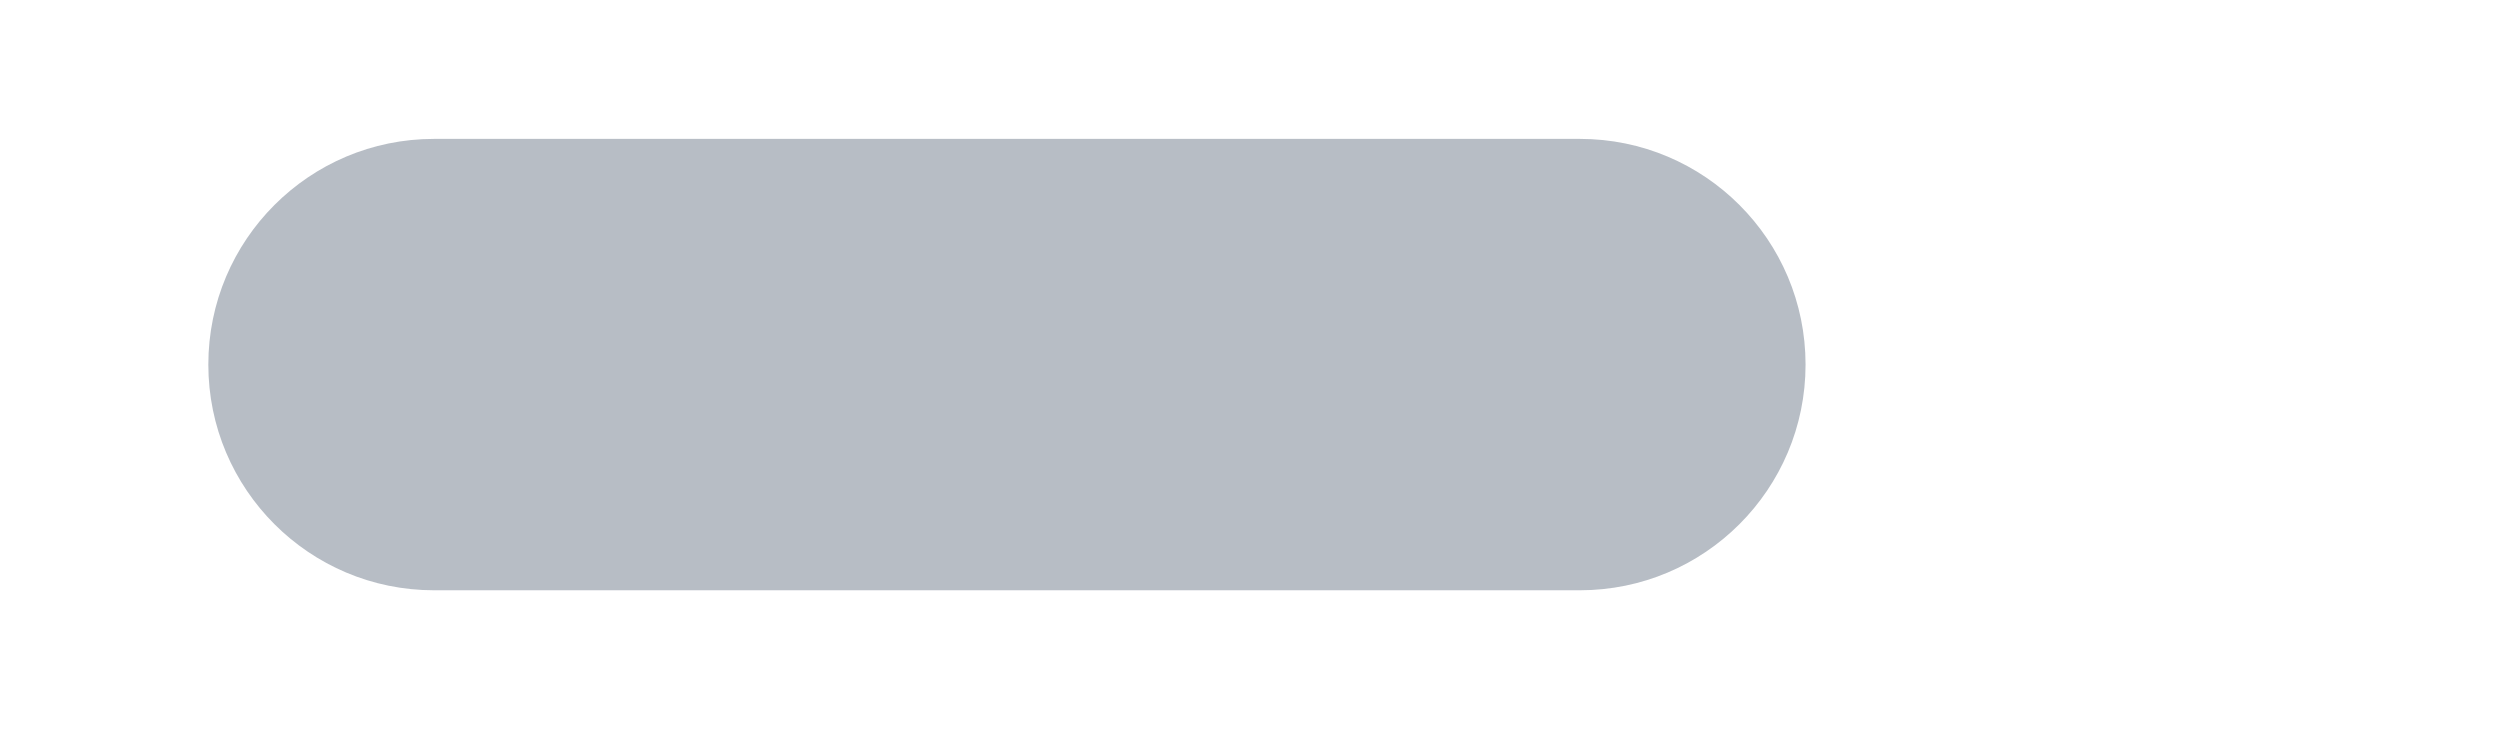
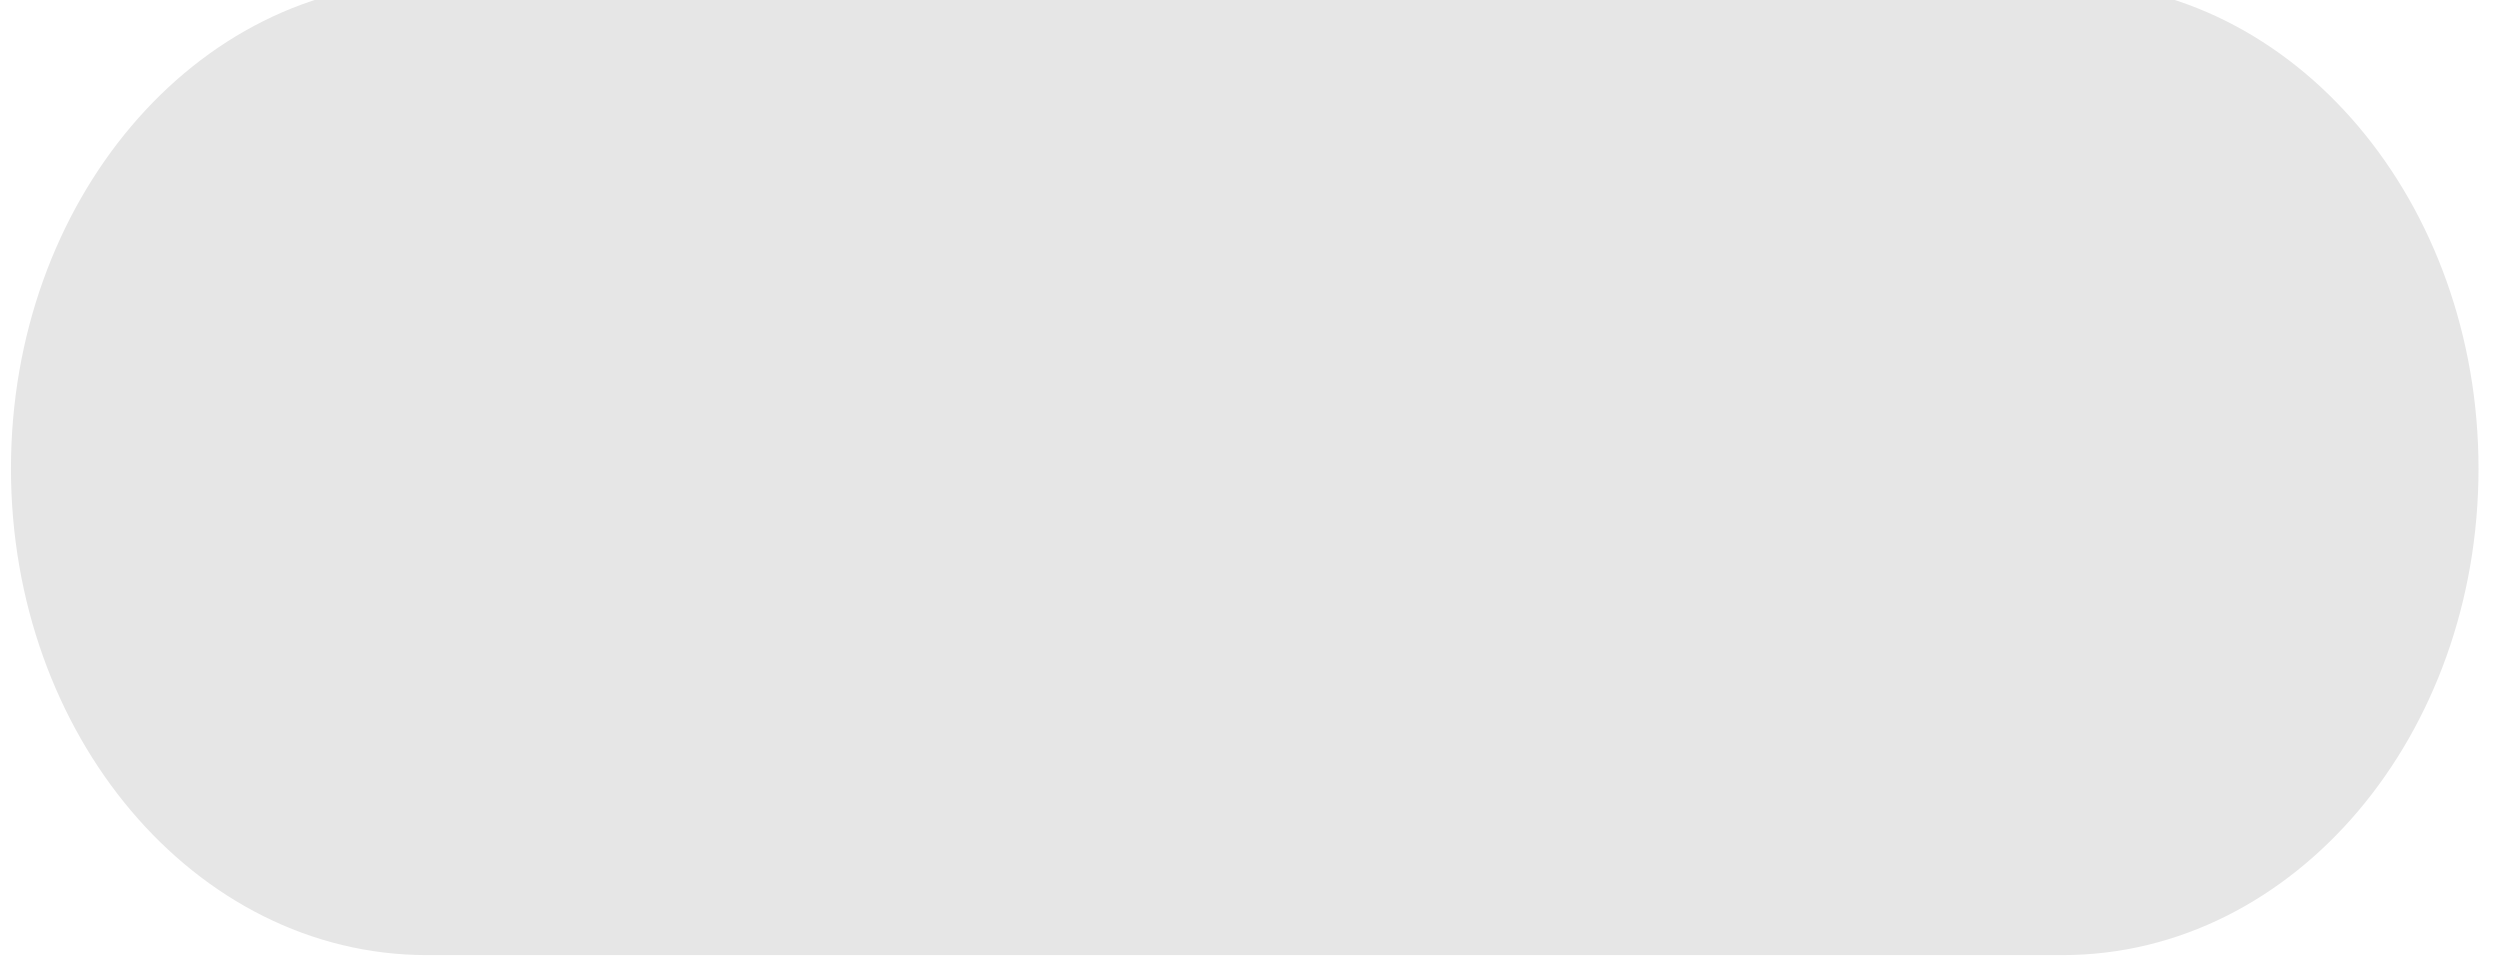
- <svg xmlns="http://www.w3.org/2000/svg" xmlns:xlink="http://www.w3.org/1999/xlink" width="72" height="21" id="svg7539" version="1.1">
+ <svg xmlns="http://www.w3.org/2000/svg" xmlns:ns1="http://www.openswatchbook.org/uri/2009/osb" xmlns:xlink="http://www.w3.org/1999/xlink" width="52" height="20" id="svg7539" version="1.1">
  <defs id="defs7541">
+     <linearGradient id="linearGradient4203" ns1:paint="gradient">
+       <stop style="stop-color:#e6e6e6;stop-opacity:1;" offset="0" id="stop4205" />
+       <stop style="stop-color:#e6e6e6;stop-opacity:0;" offset="1" id="stop4207" />
+     </linearGradient>
    <marker orient="auto" refY="0" refX="0" id="Arrow1Lend" style="overflow:visible">
      <path id="path3813" d="M 0,0 5,-5 -12.5,0 5,5 0,0 Z" style="fill-rule:evenodd;stroke:#000000;stroke-width:1pt" transform="matrix(-0.8,0,0,-0.8,-10,0)" />
    </marker>
    <marker orient="auto" refY="0" refX="0" id="Arrow1Lstart" style="overflow:visible">
      <path id="path3810" d="M 0,0 5,-5 -12.5,0 5,5 0,0 Z" style="fill-rule:evenodd;stroke:#000000;stroke-width:1pt" transform="matrix(0.8,0,0,0.8,10,0)" />
    </marker>
    <linearGradient id="linearGradient3837">
      <stop style="stop-color:#000000;stop-opacity:0.447;" offset="0" id="stop3839" />
      <stop id="stop3841" offset="0.476" style="stop-color:#000000;stop-opacity:0.275;" />
      <stop style="stop-color:#000000;stop-opacity:0.255;" offset="0.974" id="stop3843" />
      <stop style="stop-color:#000000;stop-opacity:0.188;" offset="1" id="stop3845" />
    </linearGradient>
    <linearGradient id="linearGradient3819">
      <stop style="stop-color:#000000;stop-opacity:0.447;" offset="0" id="stop3821" />
      <stop id="stop3823" offset="0.048" style="stop-color:#000000;stop-opacity:1" />
      <stop style="stop-color:#000000;stop-opacity:0.255;" offset="0.974" id="stop3825" />
      <stop style="stop-color:#000000;stop-opacity:0.188;" offset="1" id="stop3827" />
    </linearGradient>
    <linearGradient xlink:href="#linearGradient4929-9-0-03-2-2-2-3-9-7-3-7-7-2-6-3-4-7-3-3" id="linearGradient7362" gradientUnits="userSpaceOnUse" gradientTransform="matrix(0.7662338,0,0,1.095238,-297.6493,-420.3883)" x1="617.509" y1="446.545" x2="617.509" y2="457.801" />
    <linearGradient id="linearGradient4929-9-0-03-2-2-2-3-9-7-3-7-7-2-6-3-4-7-3-3">
      <stop id="stop4931-7-3-3-9-6-4-6-1-9-5-2-4-0-3-4-8-9-6-8" style="stop-color:#ffffff;stop-opacity:1" offset="0" />
      <stop id="stop4933-0-1-2-7-9-6-0-7-8-0-4-1-4-6-6-1-0-2-4" style="stop-color:#ffffff;stop-opacity:0" offset="1" />
    </linearGradient>
    <linearGradient xlink:href="#linearGradient4695-1-4-3-5-0-6" id="linearGradient7365" gradientUnits="userSpaceOnUse" gradientTransform="matrix(0.2422908,0,0,0.9047619,83.97378,-280.6678)" x1="292.857" y1="211.076" x2="292.857" y2="233.827" />
    <linearGradient id="linearGradient4695-1-4-3-5-0-6">
      <stop id="stop4697-9-9-7-0-1-5" style="stop-color:#000000;stop-opacity:0.33;" offset="0" />
      <stop id="stop4699-5-8-9-0-4-0" style="stop-color:#000000;stop-opacity:0" offset="1" />
    </linearGradient>
    <linearGradient id="linearGradient4751-5-4-1-2-9-1-2-3-365-589-154-4-7-64-3-8-6-5-3">
      <stop id="stop9737-3-0-8-1-8-3-3-0" style="stop-color:#ffffff;stop-opacity:1" offset="0" />
      <stop id="stop9739-4-8-0-7-48-9-7-7" style="stop-color:#ebebeb;stop-opacity:1" offset="1" />
    </linearGradient>
    <linearGradient y2="266.218" x2="257.578" y1="289.329" x1="257.578" gradientTransform="matrix(2.065481,0,0,1.038461,-6.556808,-369.6725)" gradientUnits="userSpaceOnUse" id="linearGradient7810" xlink:href="#linearGradient4751-5-4-1-2-9-1-2-3-365-589-154-4-7-64-3-8-6-5-3" />
    <linearGradient gradientTransform="matrix(0.4117647,0,0,0.4117647,-2.17647,-3)" gradientUnits="userSpaceOnUse" xlink:href="#linearGradient4215-8-4-7-28" id="linearGradient6387" y2="8.093" x2="38.977" y1="59.968" x1="38.977" />
    <linearGradient gradientTransform="matrix(0.5135135,0,0,0.5135135,-25.83613,-2.02128)" gradientUnits="userSpaceOnUse" xlink:href="#linearGradient4011-9-9-70-6-4" id="linearGradient6377" y2="44.341" x2="71.204" y1="6.238" x1="71.204" />
    <linearGradient id="linearGradient4215-8-4-7-28">
      <stop offset="0" style="stop-color:#bdbdbd;stop-opacity:1;" id="stop4217-1-2-7-5" />
      <stop offset="1" style="stop-color:#bdbdbd;stop-opacity:1;" id="stop4219-3-4-5-0" />
    </linearGradient>
    <linearGradient id="linearGradient4011-9-9-70-6-4">
      <stop offset="0" style="stop-color:#ffffff;stop-opacity:1" id="stop4013-5-4-3-4-3" />
      <stop offset="0.508" style="stop-color:#ffffff;stop-opacity:0.235" id="stop4015-1-5-70-6-7" />
      <stop offset="0.835" style="stop-color:#ffffff;stop-opacity:0.157" id="stop4017-7-0-13-7-0" />
      <stop offset="1" style="stop-color:#ffffff;stop-opacity:0.392" id="stop4019-1-12-7-5-0" />
    </linearGradient>
    <linearGradient xlink:href="#linearGradient27416-1" id="linearGradient3012" gradientUnits="userSpaceOnUse" gradientTransform="matrix(2.785809,0,0,0.9719081,-1785.294,-614.8992)" x1="731.057" y1="654.815" x2="731.057" y2="619.307" />
    <linearGradient id="linearGradient27416-1">
      <stop id="stop27420-2" style="stop-color:#55c1ec;stop-opacity:1" offset="0" />
      <stop id="stop27422-3" style="stop-color:#3689e6;stop-opacity:1" offset="1" />
    </linearGradient>
    <linearGradient y2="619.307" x2="731.057" y1="654.815" x1="731.057" gradientTransform="matrix(2.785809,0,0,0.9719081,-1900.78,-706.9847)" gradientUnits="userSpaceOnUse" id="linearGradient6179" xlink:href="#linearGradient27416-1" />
    <linearGradient id="linearGradient27416-1-7">
      <stop id="stop27420-2-2" style="stop-color:#55c1ec;stop-opacity:1" offset="0" />
      <stop id="stop27422-3-0" style="stop-color:#3689e6;stop-opacity:1" offset="1" />
    </linearGradient>
    <linearGradient y2="619.307" x2="731.057" y1="654.815" x1="731.057" gradientTransform="matrix(2.785809,0,0,0.9719081,-1783.794,-616.399)" gradientUnits="userSpaceOnUse" id="linearGradient3063" xlink:href="#linearGradient27416-1-7" />
    <linearGradient xlink:href="#linearGradient3768" id="linearGradient3818" gradientUnits="userSpaceOnUse" x1="8" y1="1" x2="8" y2="14" gradientTransform="matrix(0.8666702,0,0,0.9285741,1.066641,1037.397)" />
    <linearGradient id="linearGradient3768">
      <stop id="stop3770" offset="0" style="stop-color:#000000;stop-opacity:0.447;" />
      <stop style="stop-color:#000000;stop-opacity:0.275;" offset="0.078" id="stop3778" />
      <stop id="stop3774" offset="0.974" style="stop-color:#000000;stop-opacity:0.255;" />
      <stop id="stop3776" offset="1" style="stop-color:#000000;stop-opacity:0.188;" />
    </linearGradient>
    <linearGradient y2="14" x2="8" y1="1" x1="8" gradientTransform="matrix(0.8666702,0,0,0.9285741,95.06665,-87.96501)" gradientUnits="userSpaceOnUse" id="linearGradient3021" xlink:href="#linearGradient3768" />
    <linearGradient xlink:href="#linearGradient4215-8-4-7-28" id="linearGradient3816" x1="142" y1="-90" x2="142" y2="-69" gradientUnits="userSpaceOnUse" gradientTransform="matrix(1.003107,0,0,0.6750992,-0.4535751,-26.49162)" />
    <linearGradient xlink:href="#linearGradient4695-1-4-3-5-0-6" id="linearGradient3897" gradientUnits="userSpaceOnUse" gradientTransform="matrix(0.2422908,0,0,0.9047619,82.47354,-289.1678)" x1="292.857" y1="211.076" x2="292.857" y2="233.827" />
  </defs>
-   <g id="layer1" transform="translate(-116,89)">
-     <rect ry="6.5" rx="6.5" y="-85" x="122" height="13" width="46" id="rect3137" style="opacity:1;fill:#b7bdc5;fill-opacity:1;stroke-width:0;stroke-miterlimit:4;stroke-dasharray:none" />
+   <g id="layer1" transform="translate(-116,88)">
+     <rect ry="10.186" rx="8.05" y="-87.772" x="116.828" height="19.038" width="50.125" id="rect3137" style="opacity:1;fill:#e6e6e6;fill-opacity:1;stroke:#e6e6e6;stroke-width:1.2;stroke-miterlimit:4;stroke-dasharray:none;stroke-opacity:1" />
  </g>
</svg>
